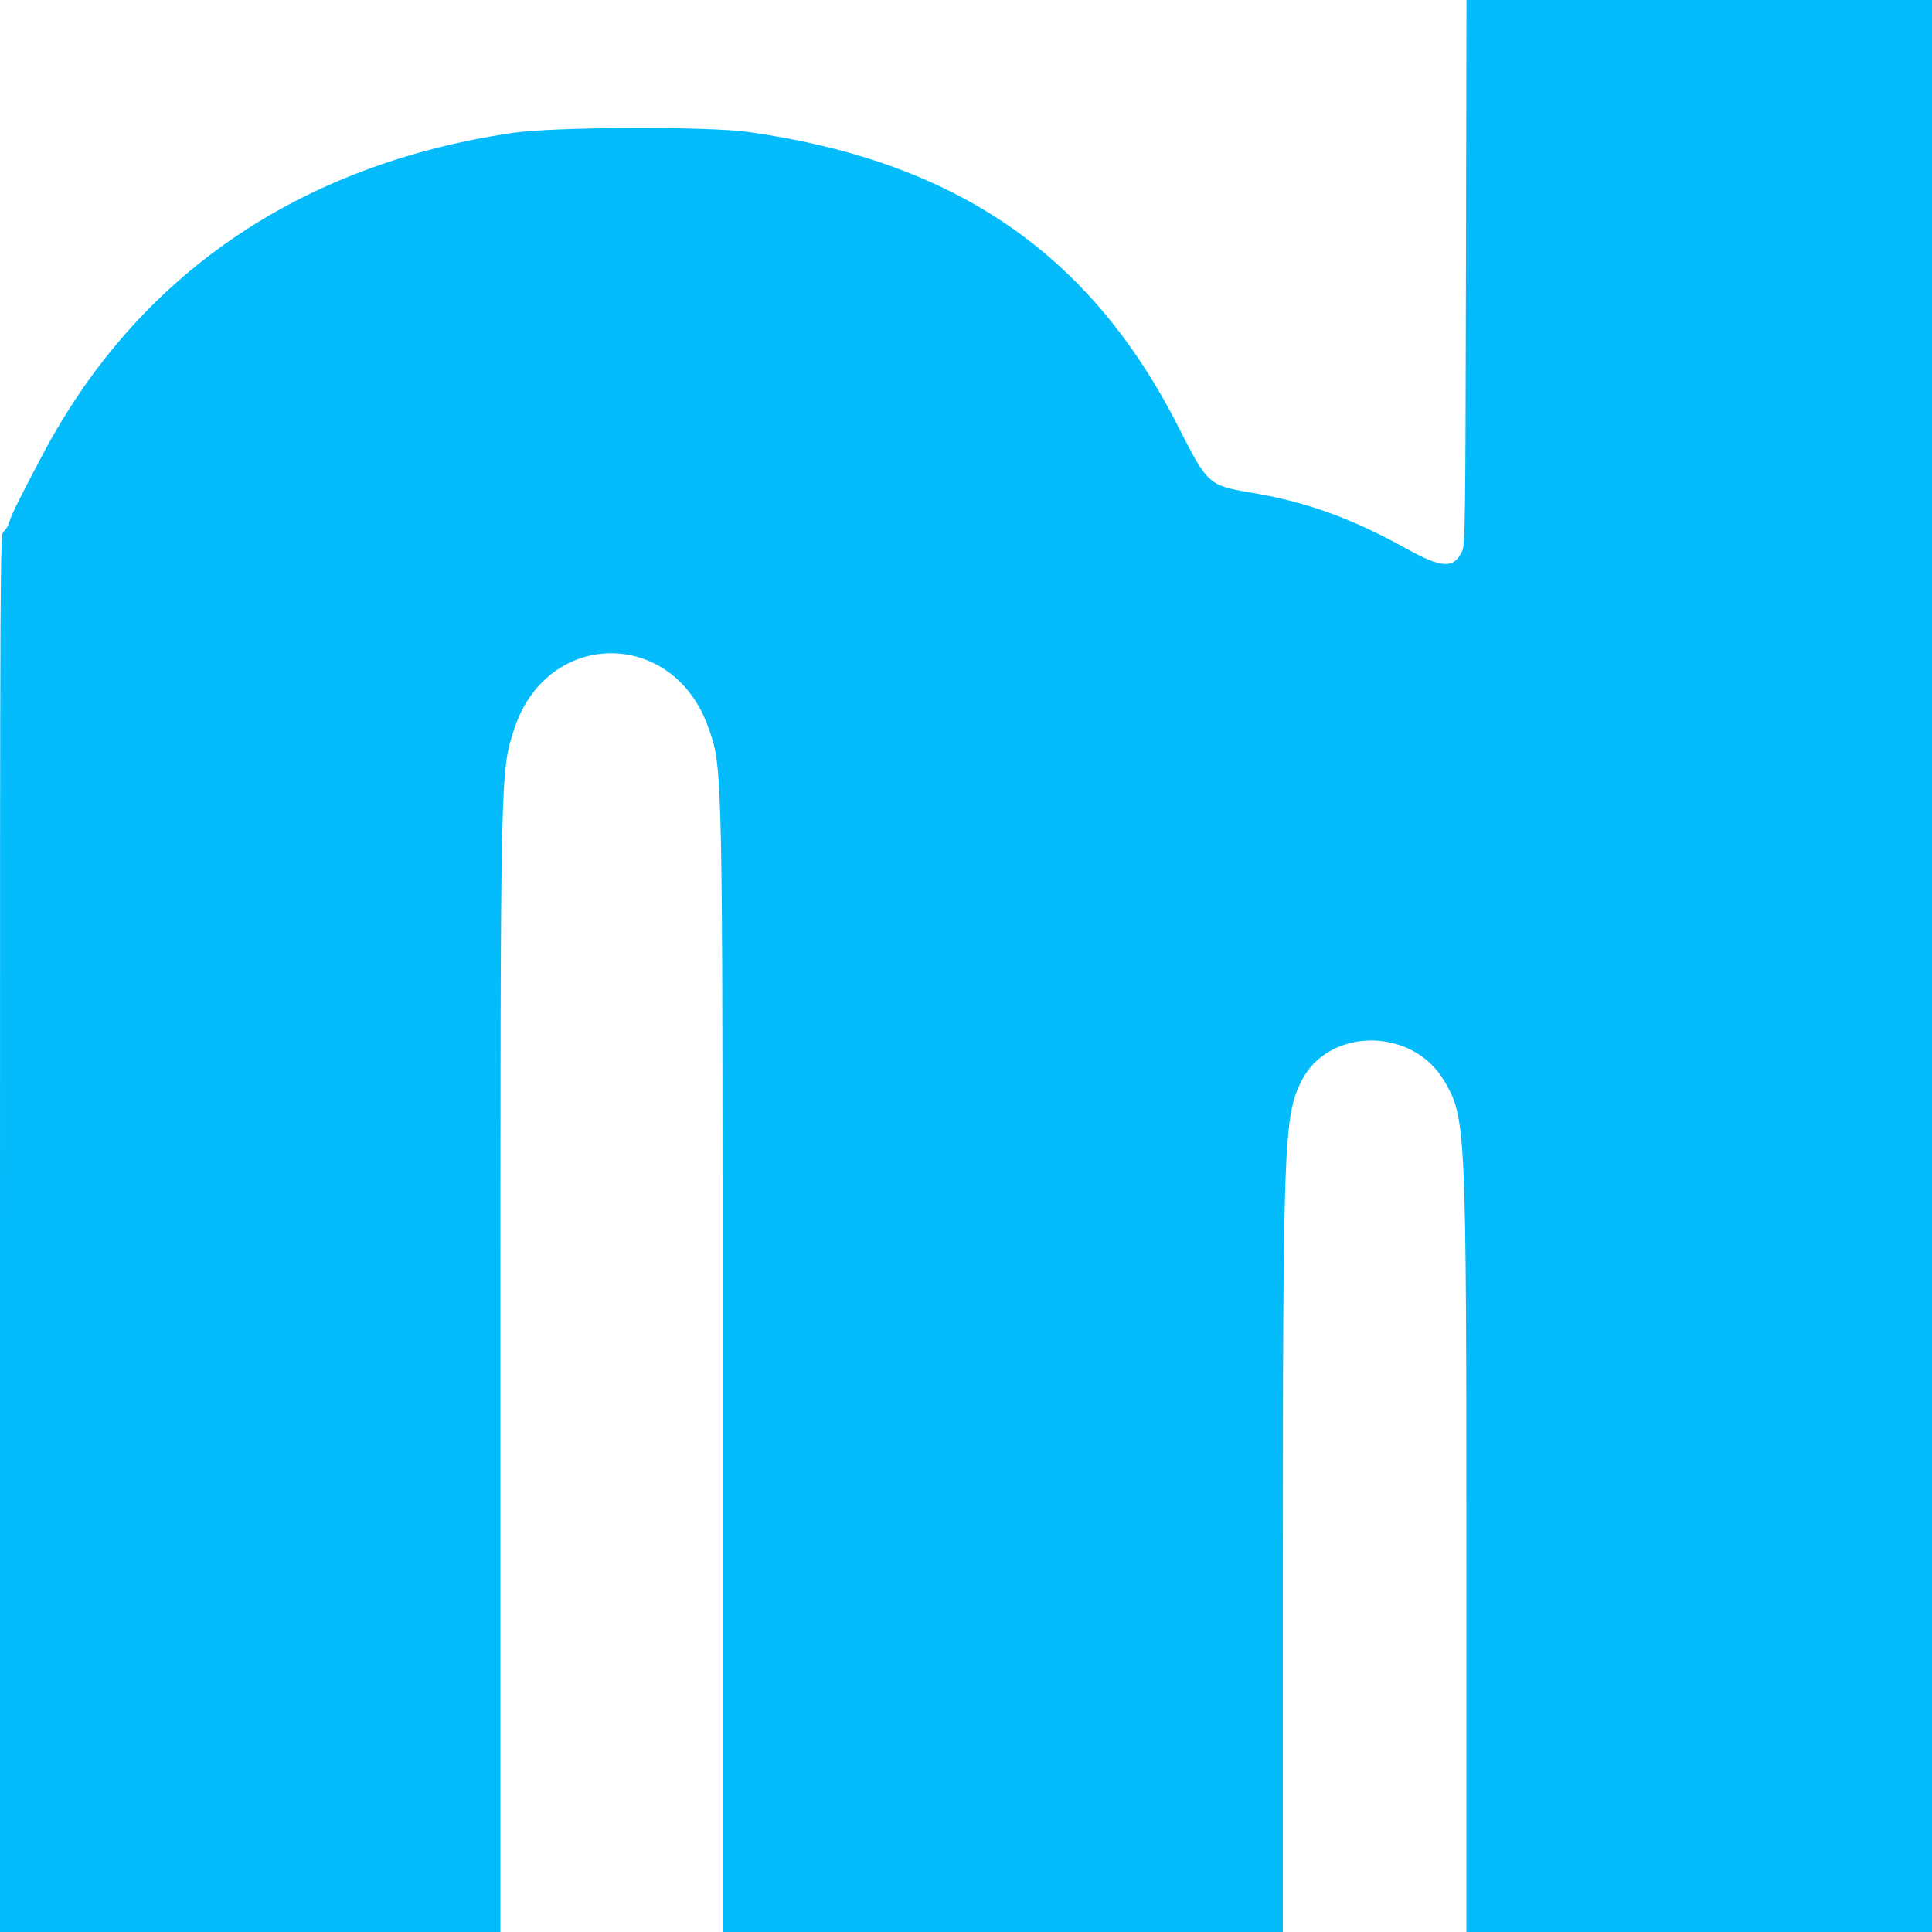
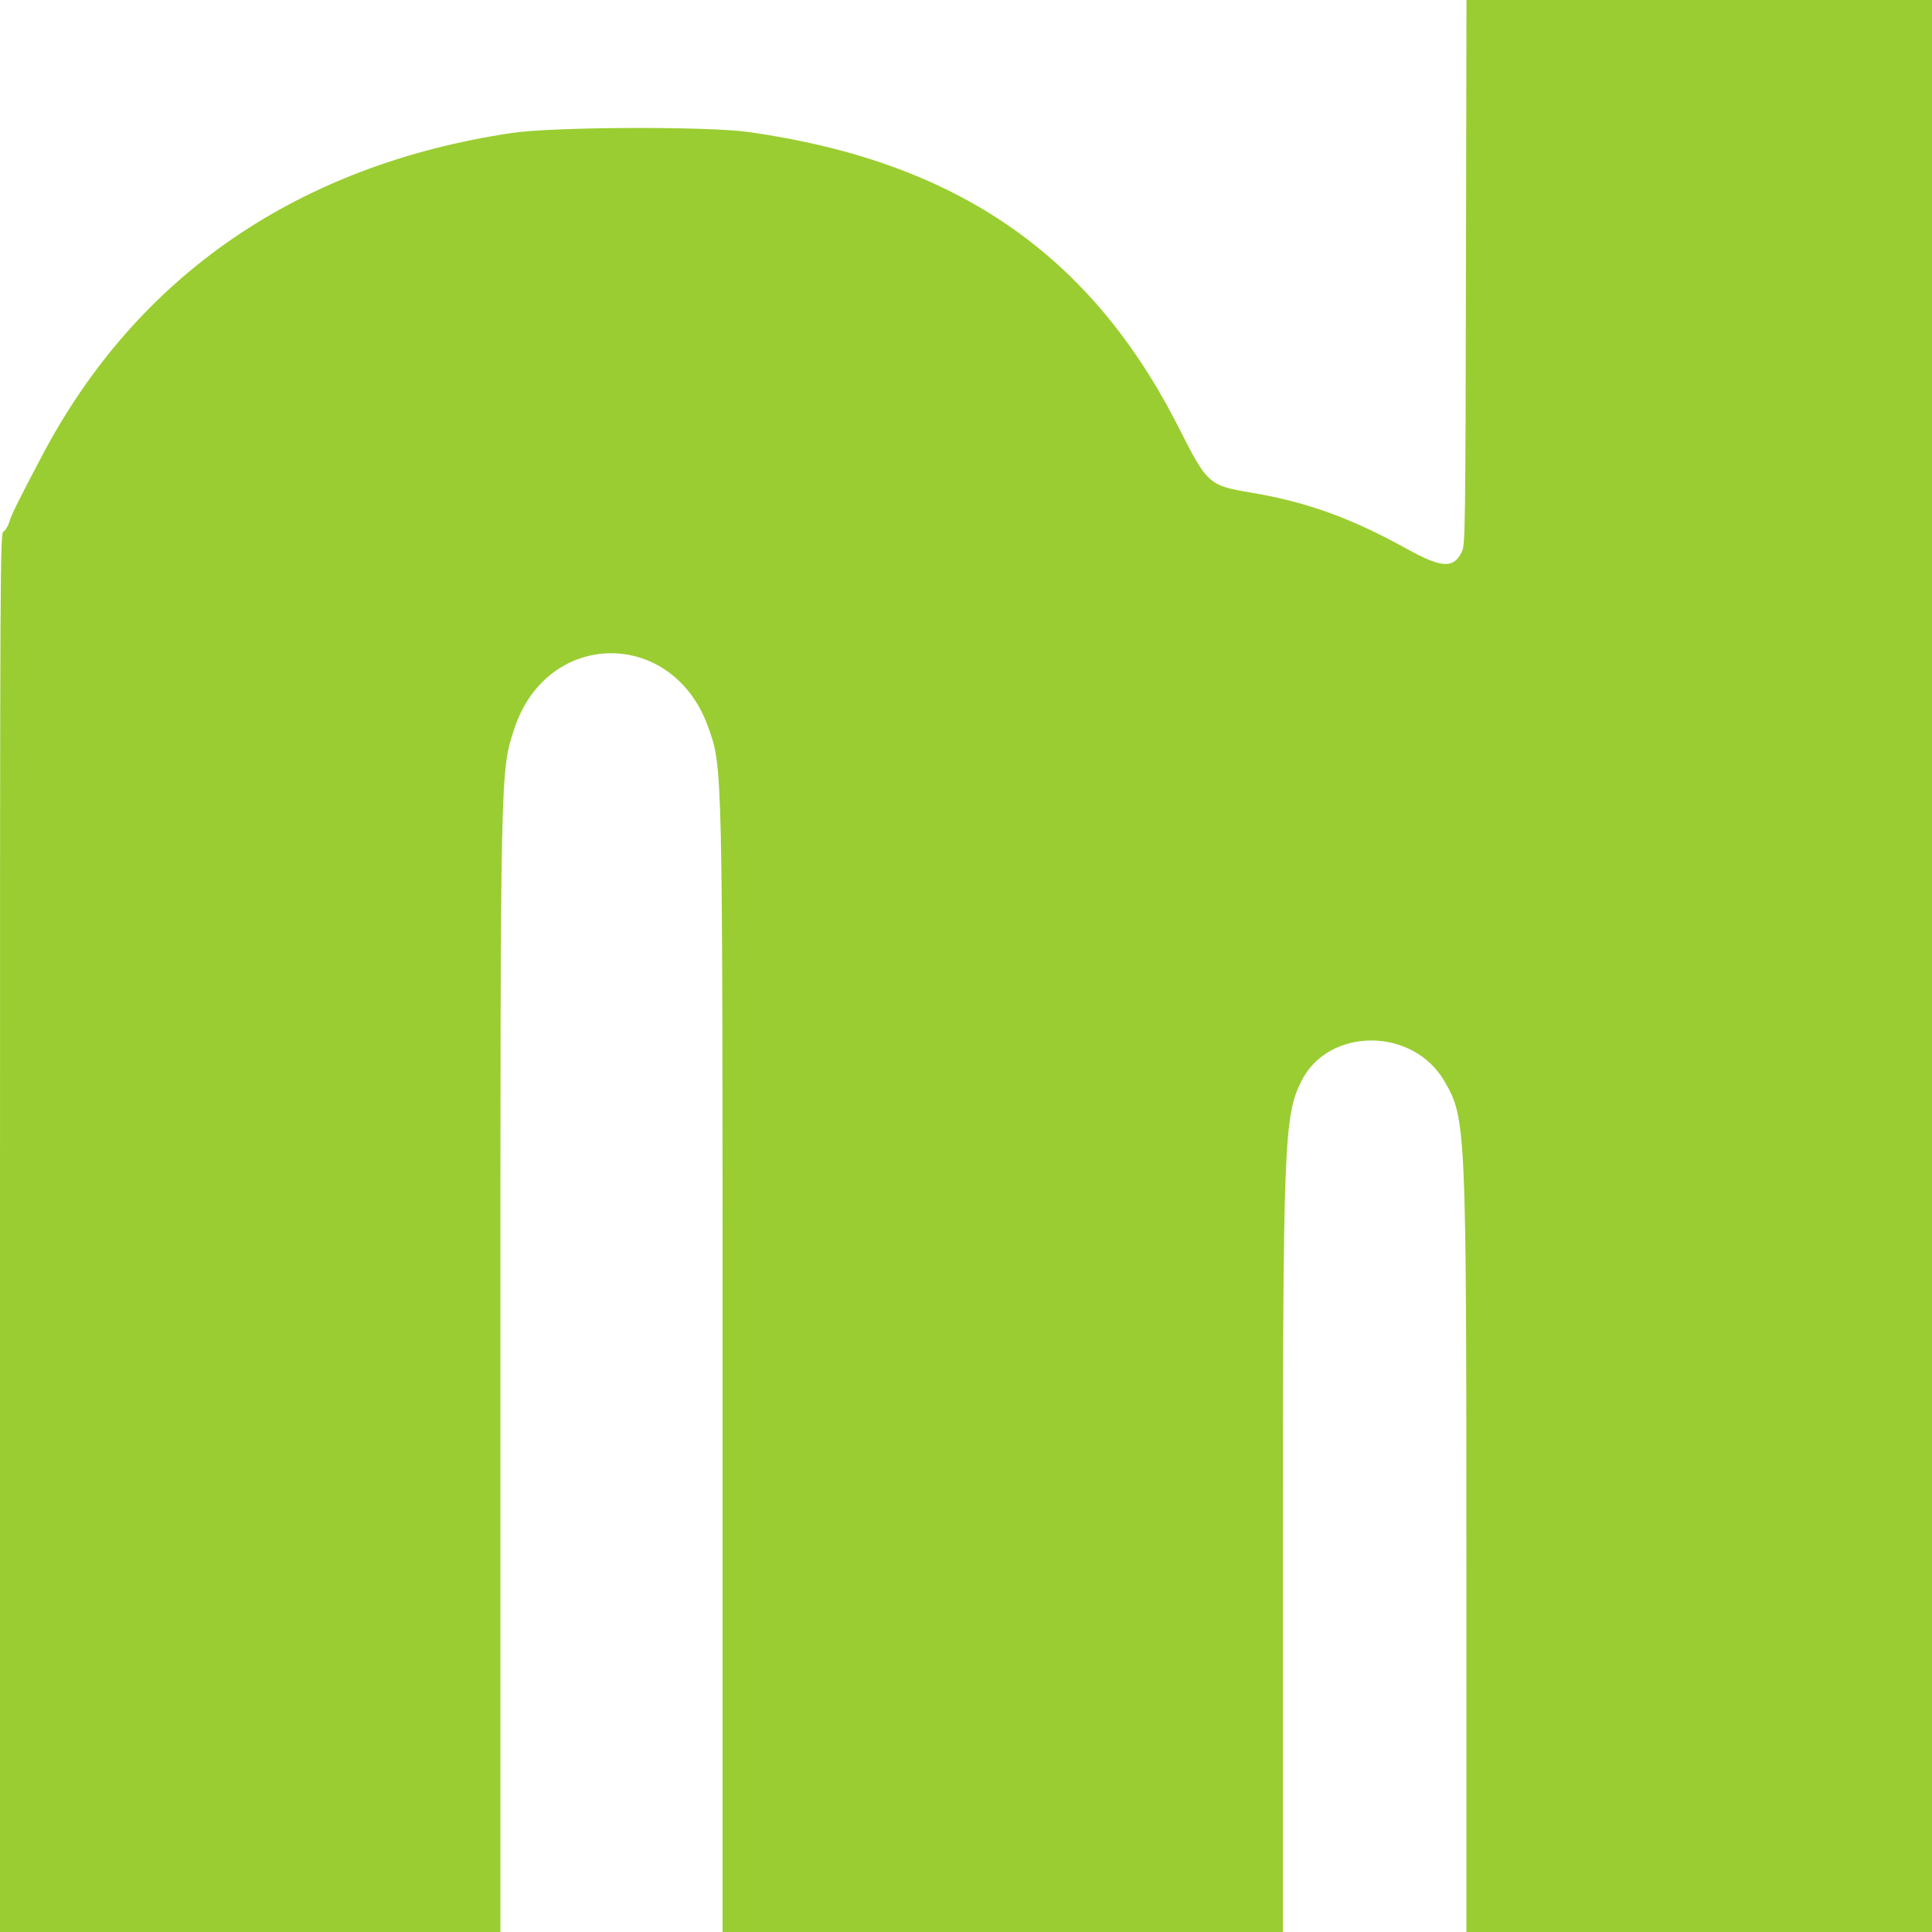
<svg xmlns="http://www.w3.org/2000/svg" id="svg" version="1.1" width="100%" height="100%" viewBox="0, 0, 400,400">
  <g id="svgg">
-     <path id="path0" d="M303.509 56.300 C 303.409 107.845,303.344 112.724,302.733 114.069 C 301.046 117.787,298.574 117.685,291.180 113.589 C 279.730 107.246,270.442 103.897,259.006 101.988 C 250.291 100.533,249.970 100.245,244.058 88.564 C 225.841 52.571,197.952 33.396,155.000 27.334 C 146.443 26.126,114.549 26.250,106.000 27.524 C 61.820 34.108,28.437 57.006,8.792 94.200 C 3.878 103.503,2.418 106.447,1.962 107.970 C 1.685 108.893,1.131 109.823,0.730 110.038 C 0.026 110.414,-0.000 115.493,-0.000 255.214 L 0.000 400.000 51.800 400.000 L 103.600 400.000 103.602 286.100 C 103.603 158.296,103.573 159.696,106.507 150.817 C 113.301 130.250,139.212 129.995,146.581 150.423 C 149.635 158.890,149.600 157.301,149.600 286.008 L 149.600 400.000 207.600 400.000 L 265.600 400.000 265.602 326.500 C 265.605 236.435,265.803 231.127,269.431 223.849 C 275.018 212.640,292.461 212.606,299.016 223.791 C 303.532 231.498,303.596 232.904,303.598 324.500 L 303.600 400.000 351.800 400.000 L 400.000 400.000 400.000 200.000 L 400.000 0.000 351.809 0.000 L 303.619 0.000 303.509 56.300 " stroke="none" fill="#04bbfc" />
+     <path id="path0" d="M303.509 56.300 C 303.409 107.845,303.344 112.724,302.733 114.069 C 301.046 117.787,298.574 117.685,291.180 113.589 C 279.730 107.246,270.442 103.897,259.006 101.988 C 250.291 100.533,249.970 100.245,244.058 88.564 C 225.841 52.571,197.952 33.396,155.000 27.334 C 146.443 26.126,114.549 26.250,106.000 27.524 C 61.820 34.108,28.437 57.006,8.792 94.200 C 3.878 103.503,2.418 106.447,1.962 107.970 C 1.685 108.893,1.131 109.823,0.730 110.038 C 0.026 110.414,-0.000 115.493,-0.000 255.214 L 0.000 400.000 51.800 400.000 L 103.600 400.000 103.602 286.100 C 103.603 158.296,103.573 159.696,106.507 150.817 C 113.301 130.250,139.212 129.995,146.581 150.423 C 149.635 158.890,149.600 157.301,149.600 286.008 L 149.600 400.000 207.600 400.000 L 265.600 400.000 265.602 326.500 C 265.605 236.435,265.803 231.127,269.431 223.849 C 275.018 212.640,292.461 212.606,299.016 223.791 C 303.532 231.498,303.596 232.904,303.598 324.500 L 303.600 400.000 351.800 400.000 L 400.000 400.000 400.000 200.000 L 400.000 0.000 351.809 0.000 L 303.619 0.000 303.509 56.300 " stroke="none" fill="#9acd32" />
  </g>
</svg>
